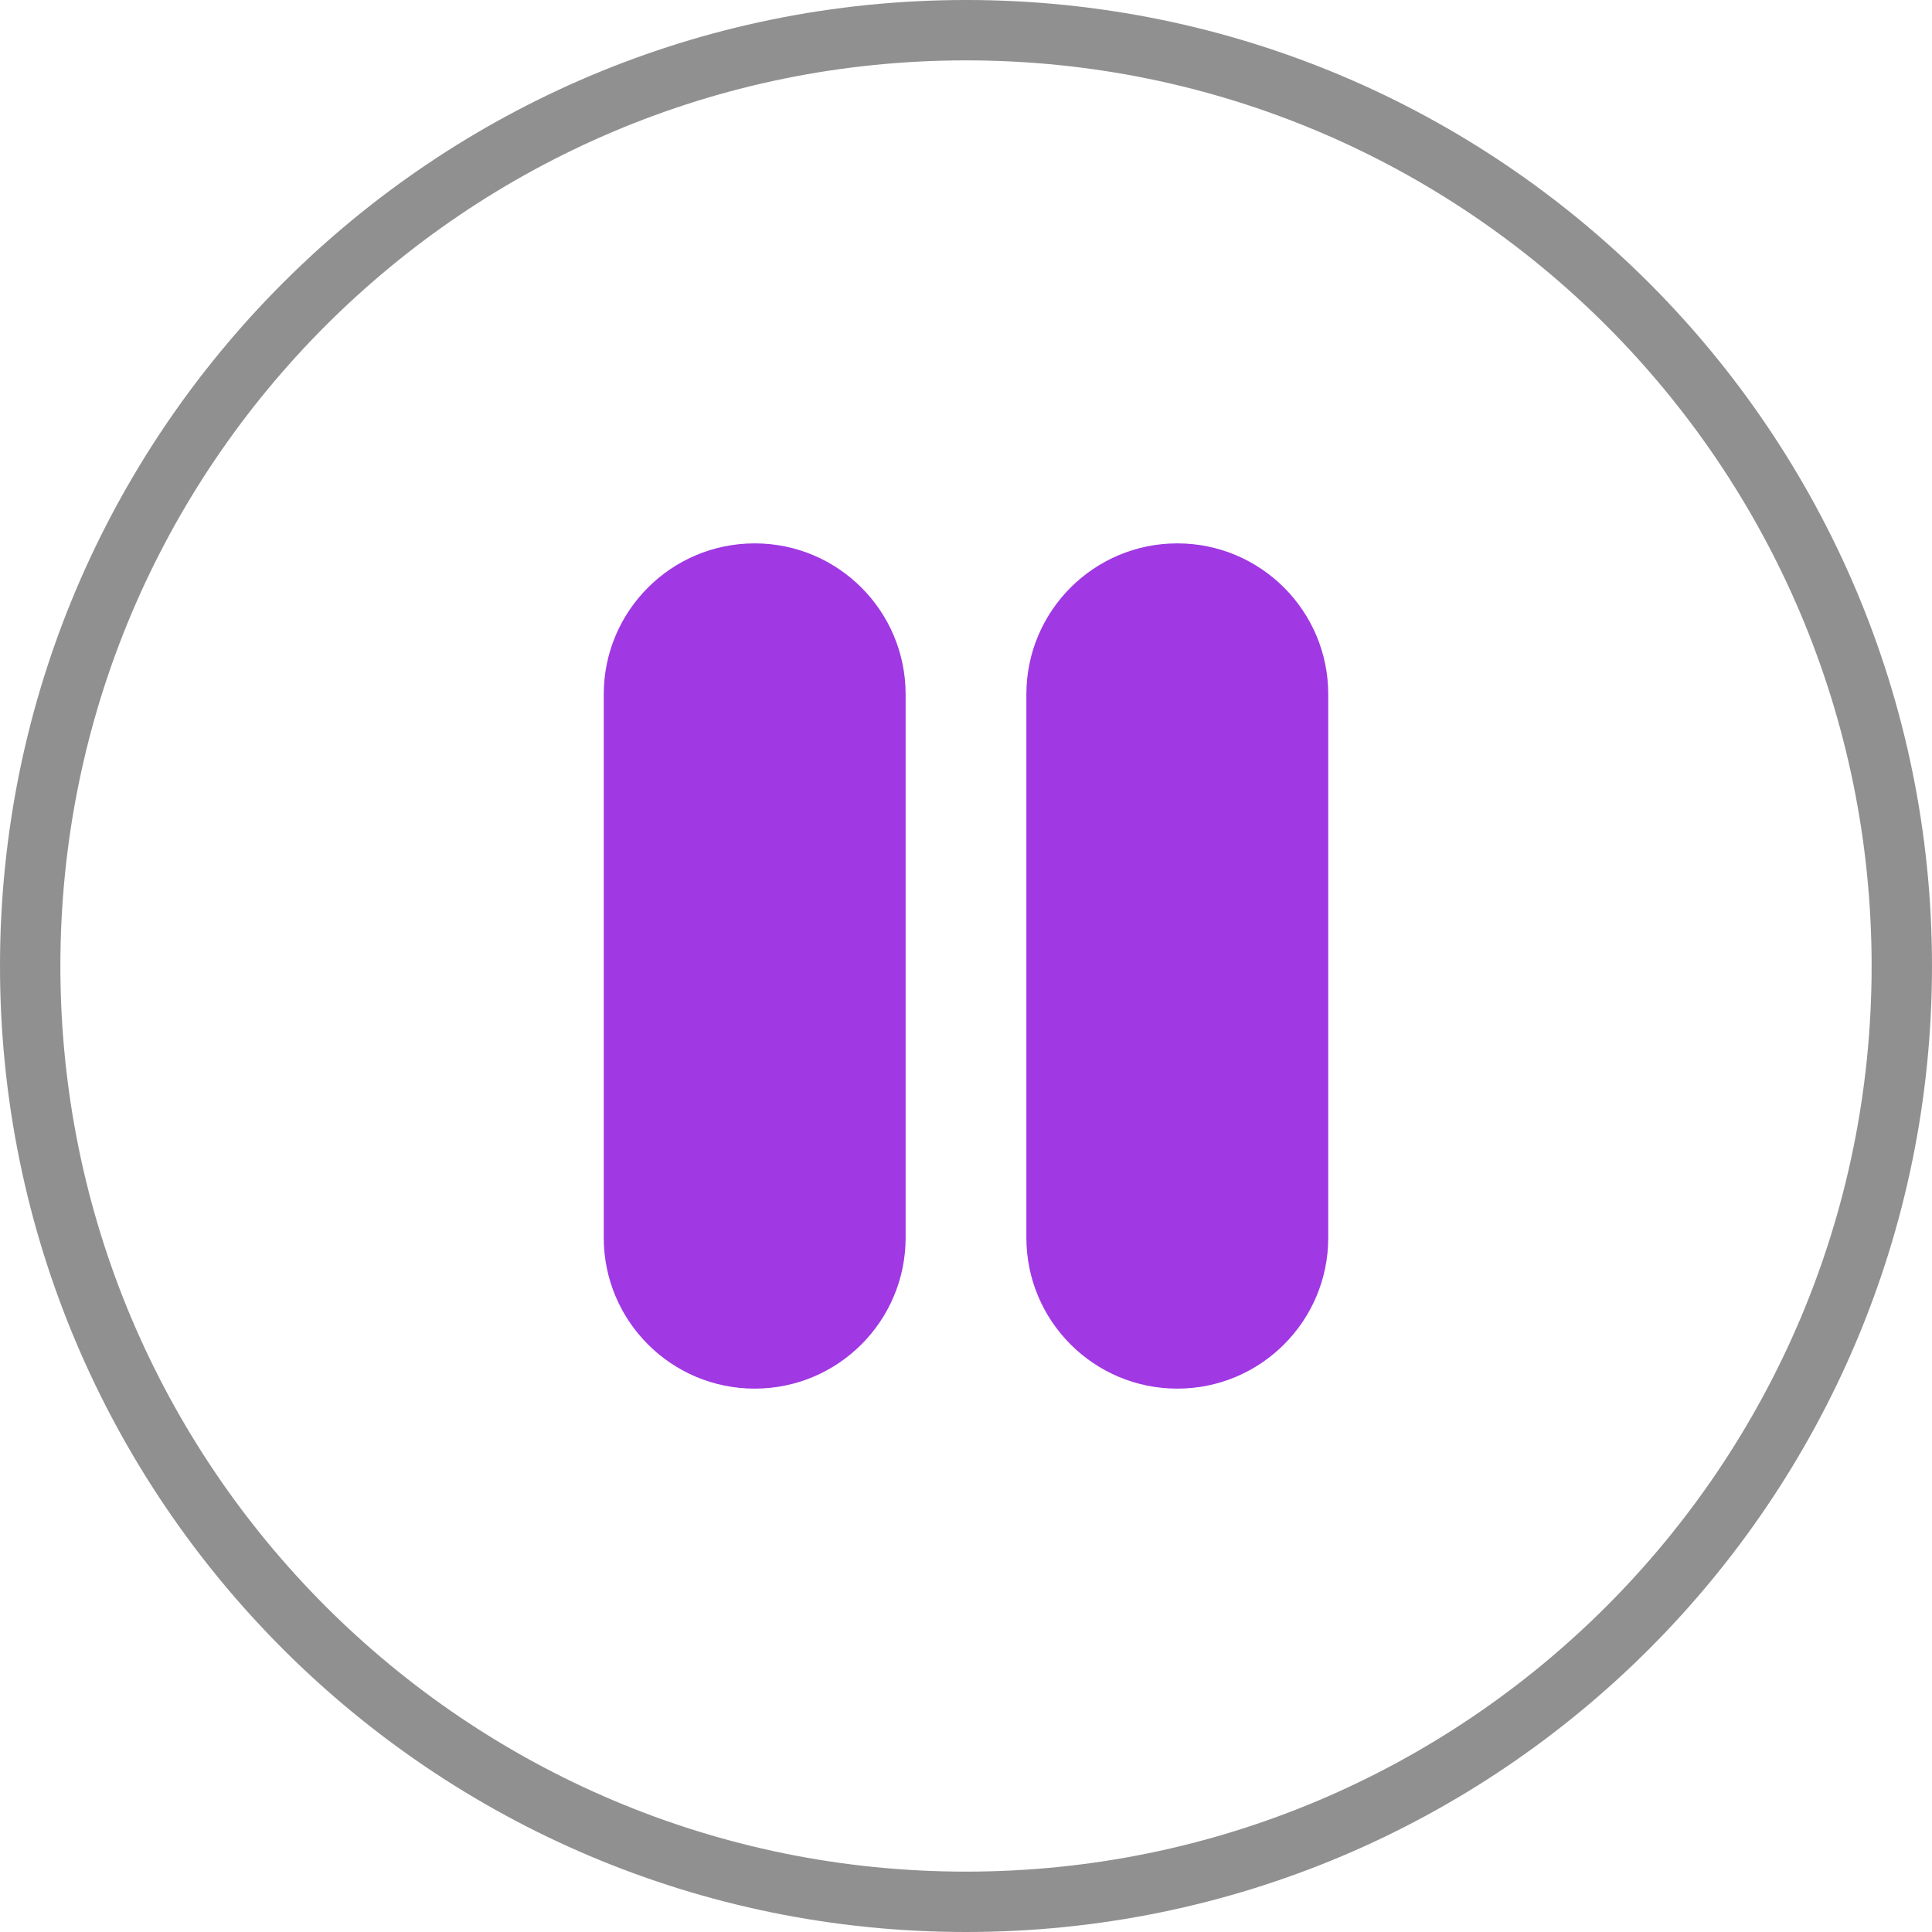
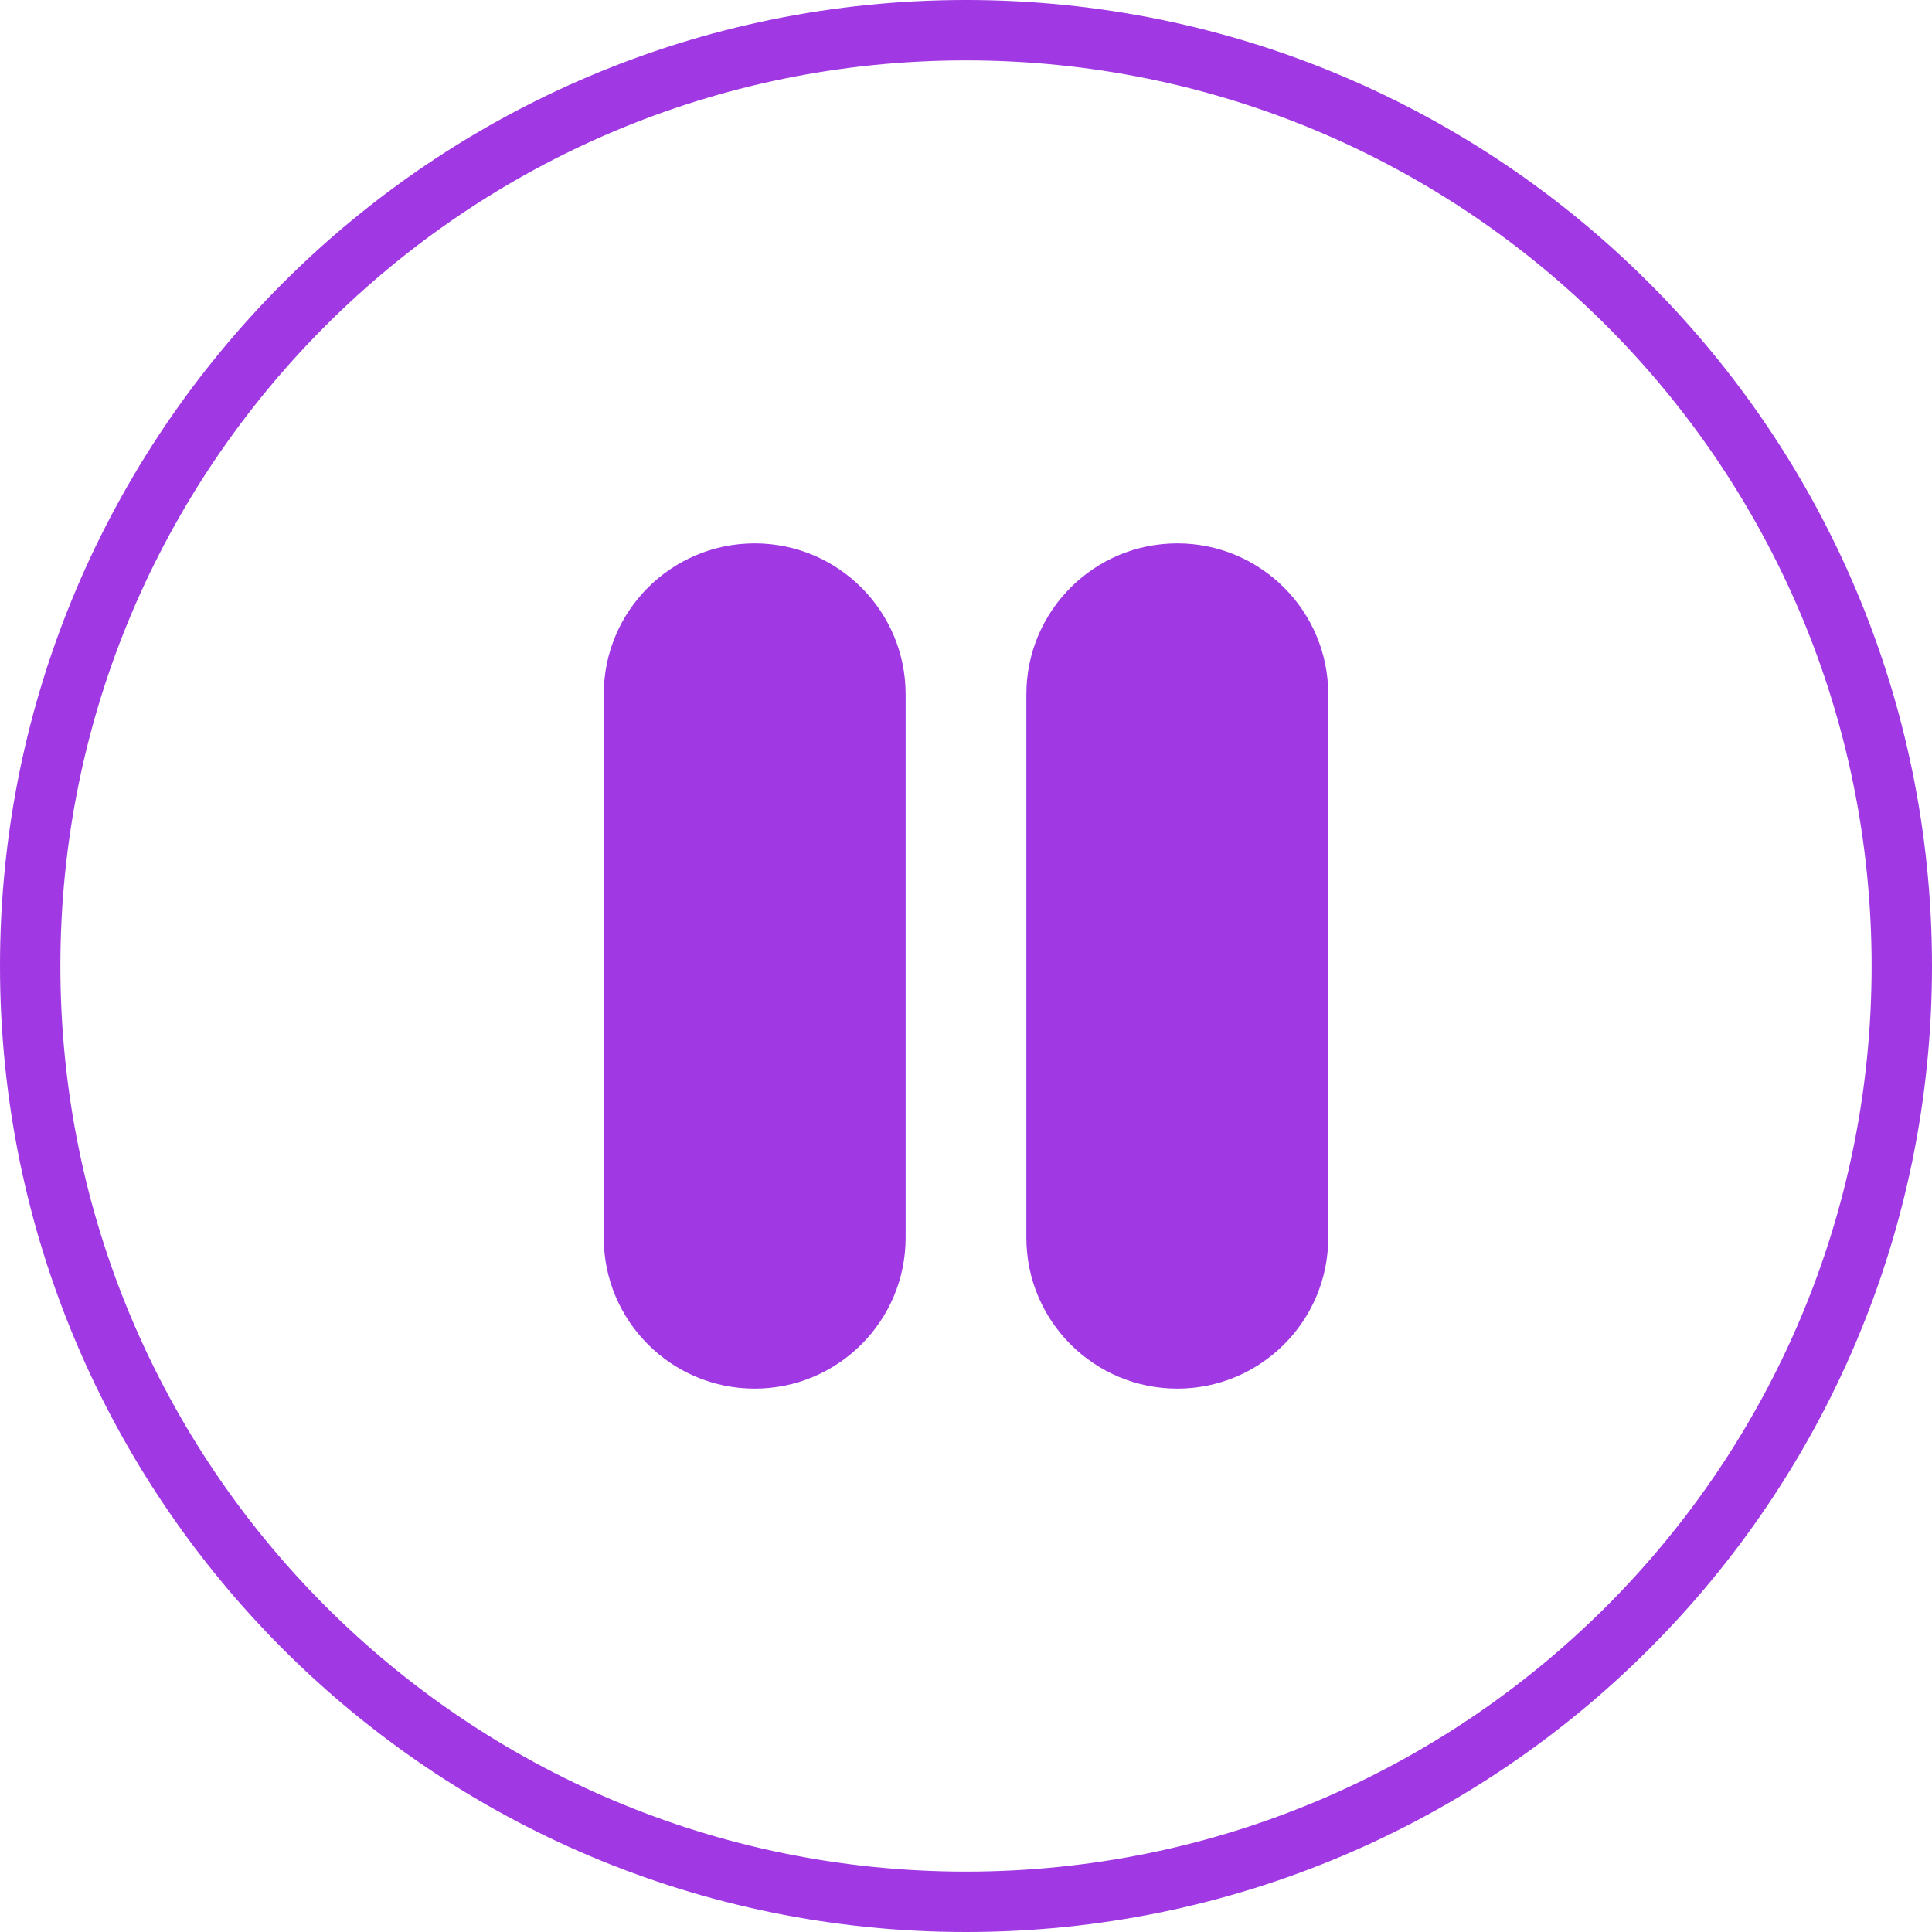
<svg xmlns="http://www.w3.org/2000/svg" width="32" height="32" viewBox="0 0 32 32" fill="none">
-   <circle cx="16" cy="16" r="15.5" stroke="#909090" />
+   <circle cx="16" cy="16" r="15.5" stroke="#A038E3" />
  <rect x="10" y="9" width="5" height="14" rx="2.5" fill="#A038E3" />
  <rect x="17" y="9" width="5" height="14" rx="2.5" fill="#A038E3" />
</svg>
